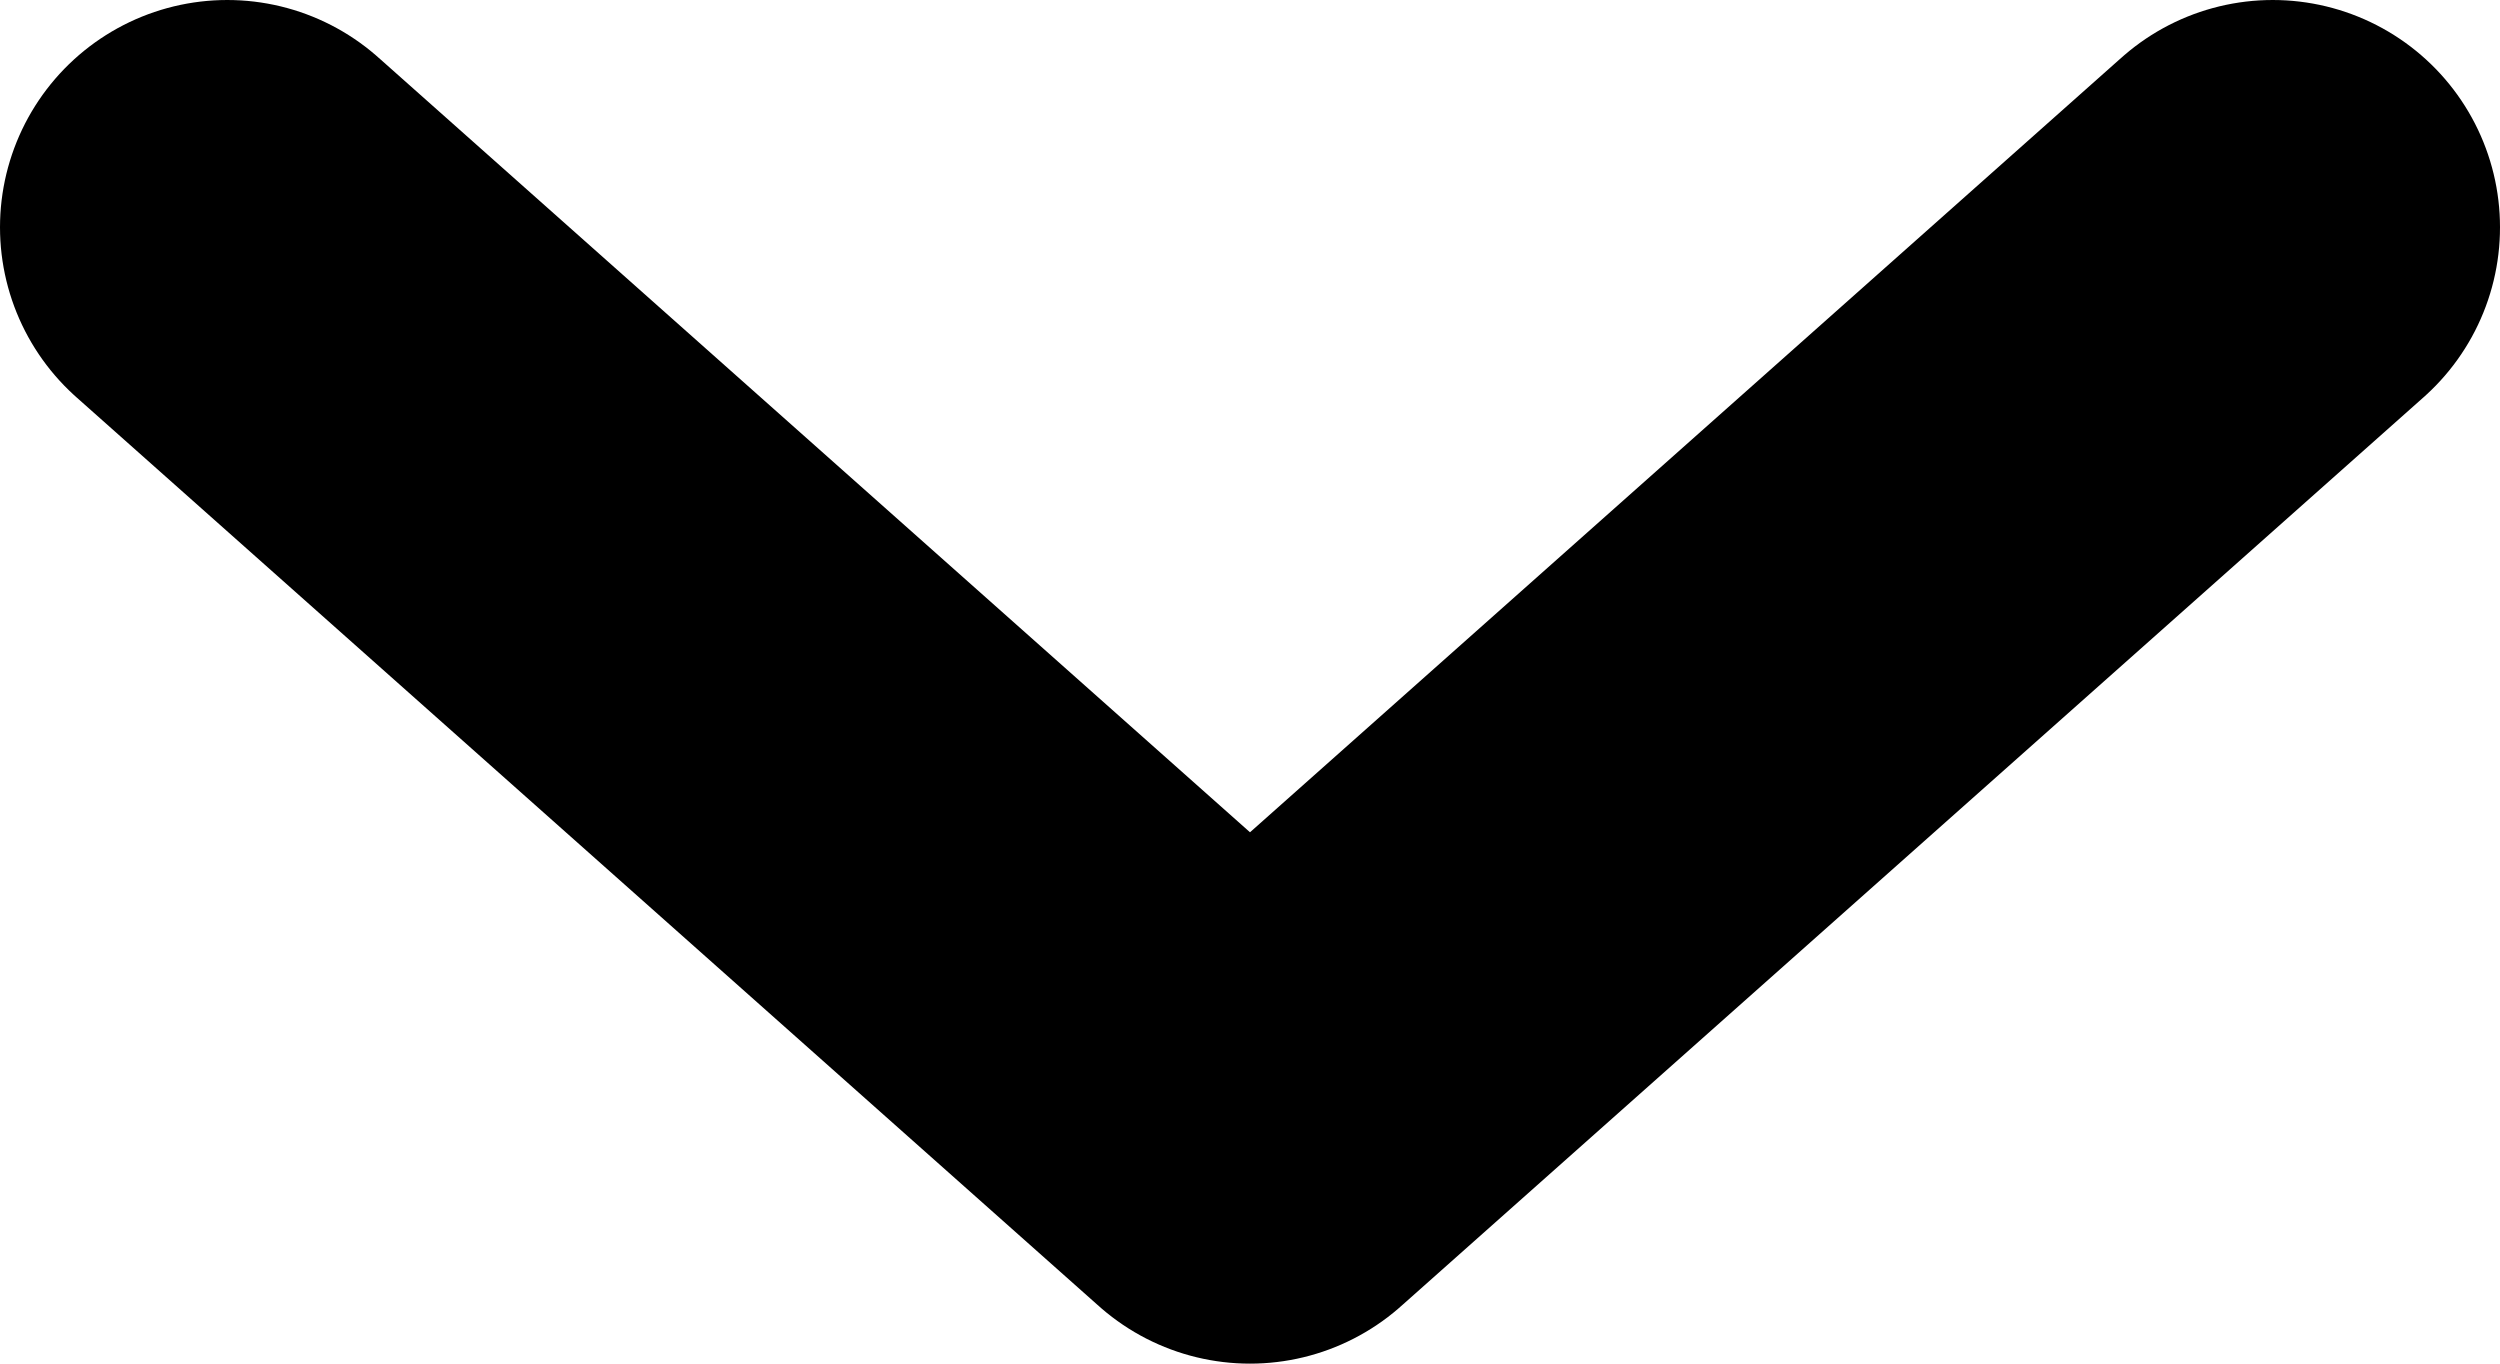
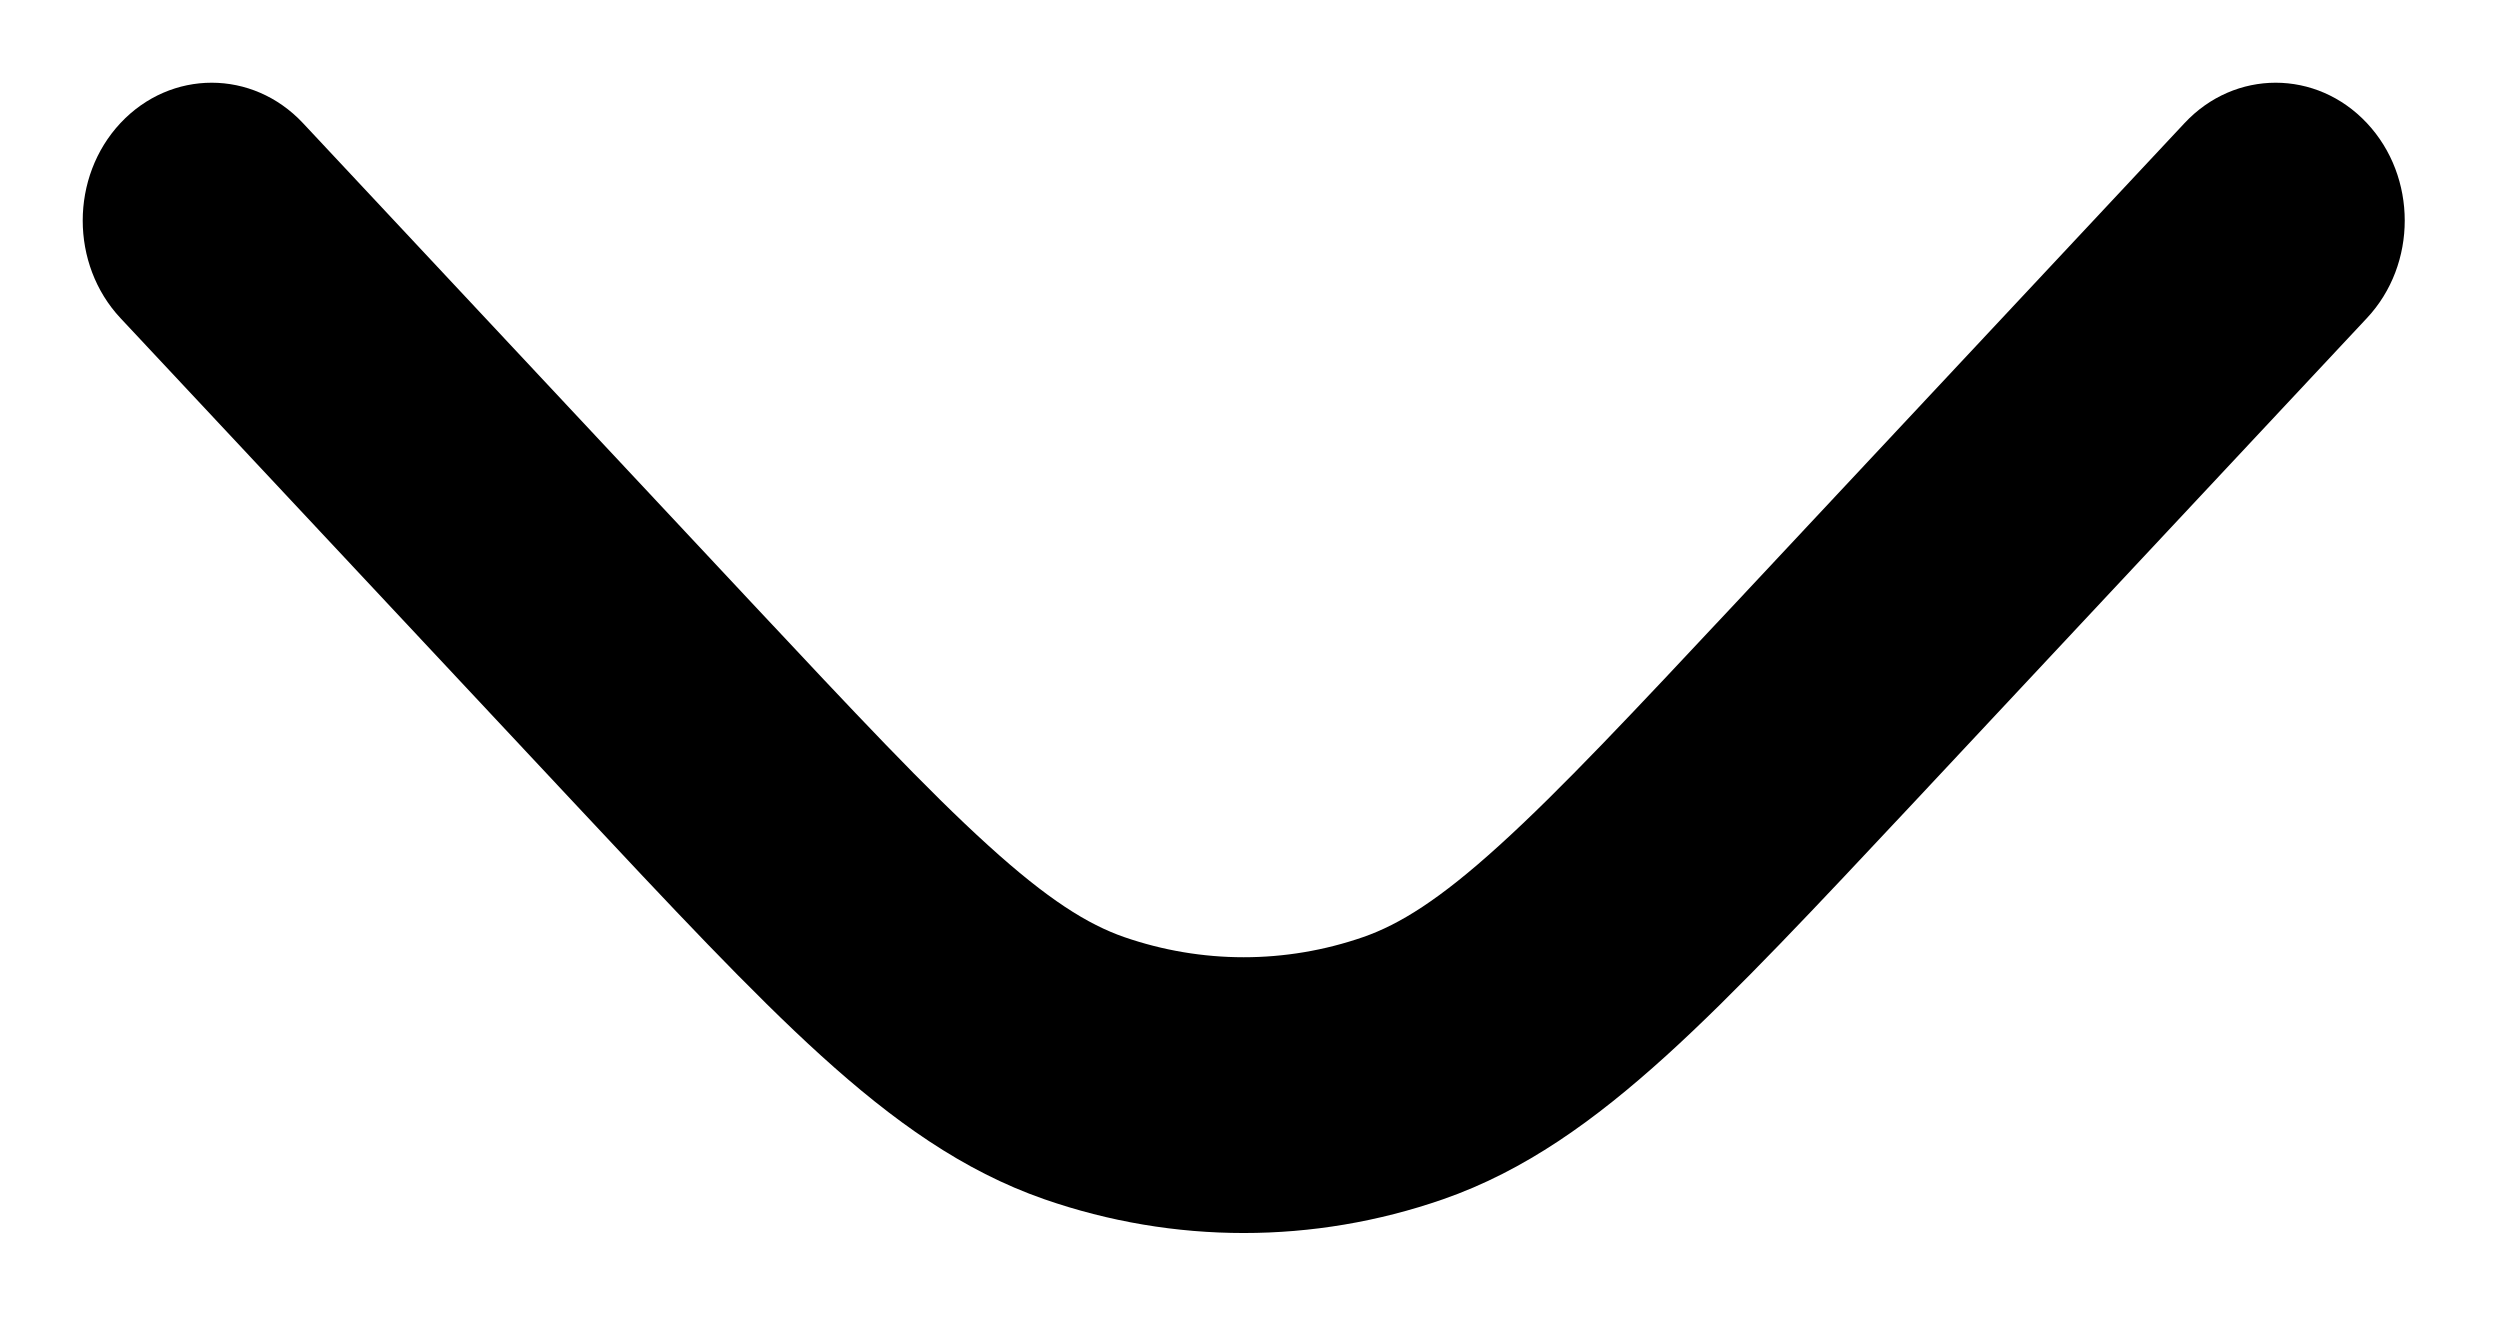
- <svg xmlns="http://www.w3.org/2000/svg" width="11" height="6" viewBox="0 0 11 6" fill="none">
-   <path d="M1 1L5.5 5L10 1" stroke="black" stroke-width="2" stroke-linecap="round" stroke-linejoin="round" />
+ <svg xmlns="http://www.w3.org/2000/svg" width="17" height="9" viewBox="0 0 17 9" fill="none">
+   <path fill-rule="evenodd" clip-rule="evenodd" d="M0.819 0.837C1.162 0.471 1.717 0.471 2.06 0.837L5.108 4.095C5.813 4.848 6.305 5.373 6.719 5.748C7.125 6.117 7.397 6.286 7.644 6.372C8.173 6.555 8.742 6.555 9.27 6.372C9.517 6.286 9.79 6.117 10.196 5.748C10.61 5.373 11.102 4.848 11.807 4.095L14.855 0.837C15.197 0.471 15.752 0.471 16.095 0.837C16.438 1.203 16.438 1.797 16.095 2.163L13.021 5.449C12.348 6.167 11.806 6.747 11.331 7.178C10.842 7.621 10.367 7.962 9.813 8.155C8.932 8.461 7.983 8.461 7.102 8.155C6.547 7.962 6.072 7.621 5.583 7.178C5.108 6.747 4.566 6.167 3.894 5.449L0.819 2.163C0.477 1.797 0.477 1.203 0.819 0.837Z" fill="black" />
</svg>
